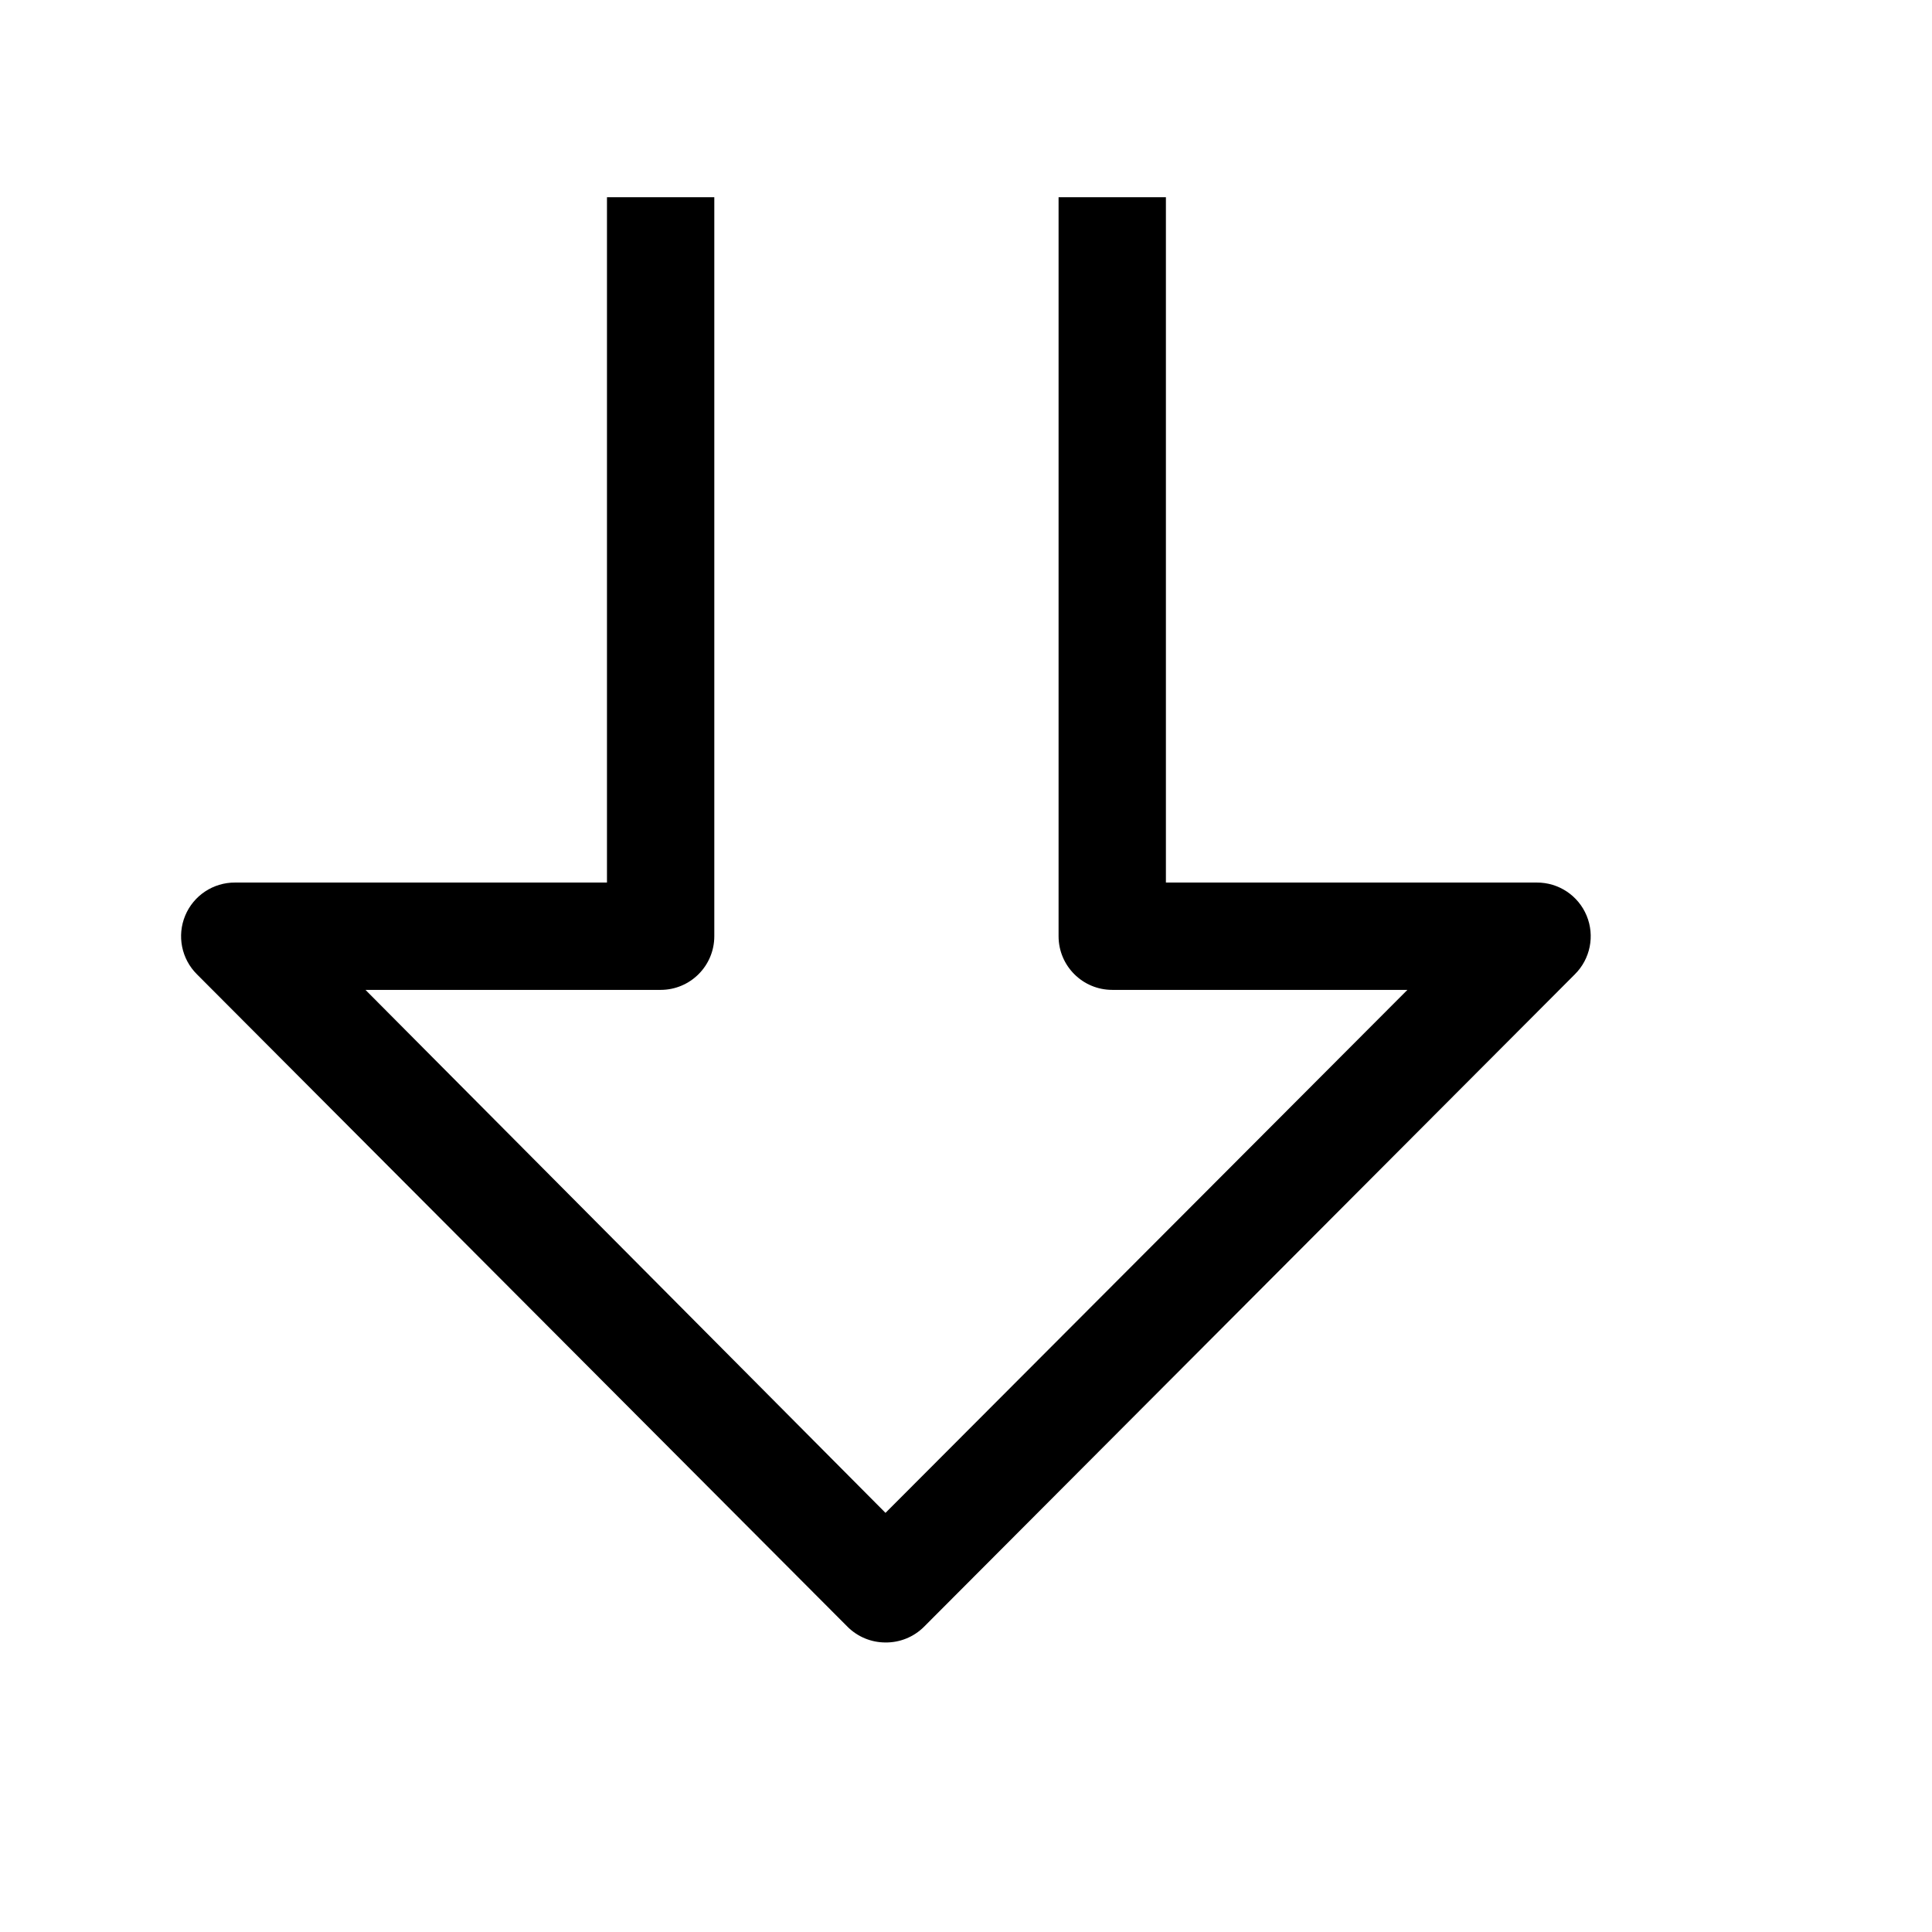
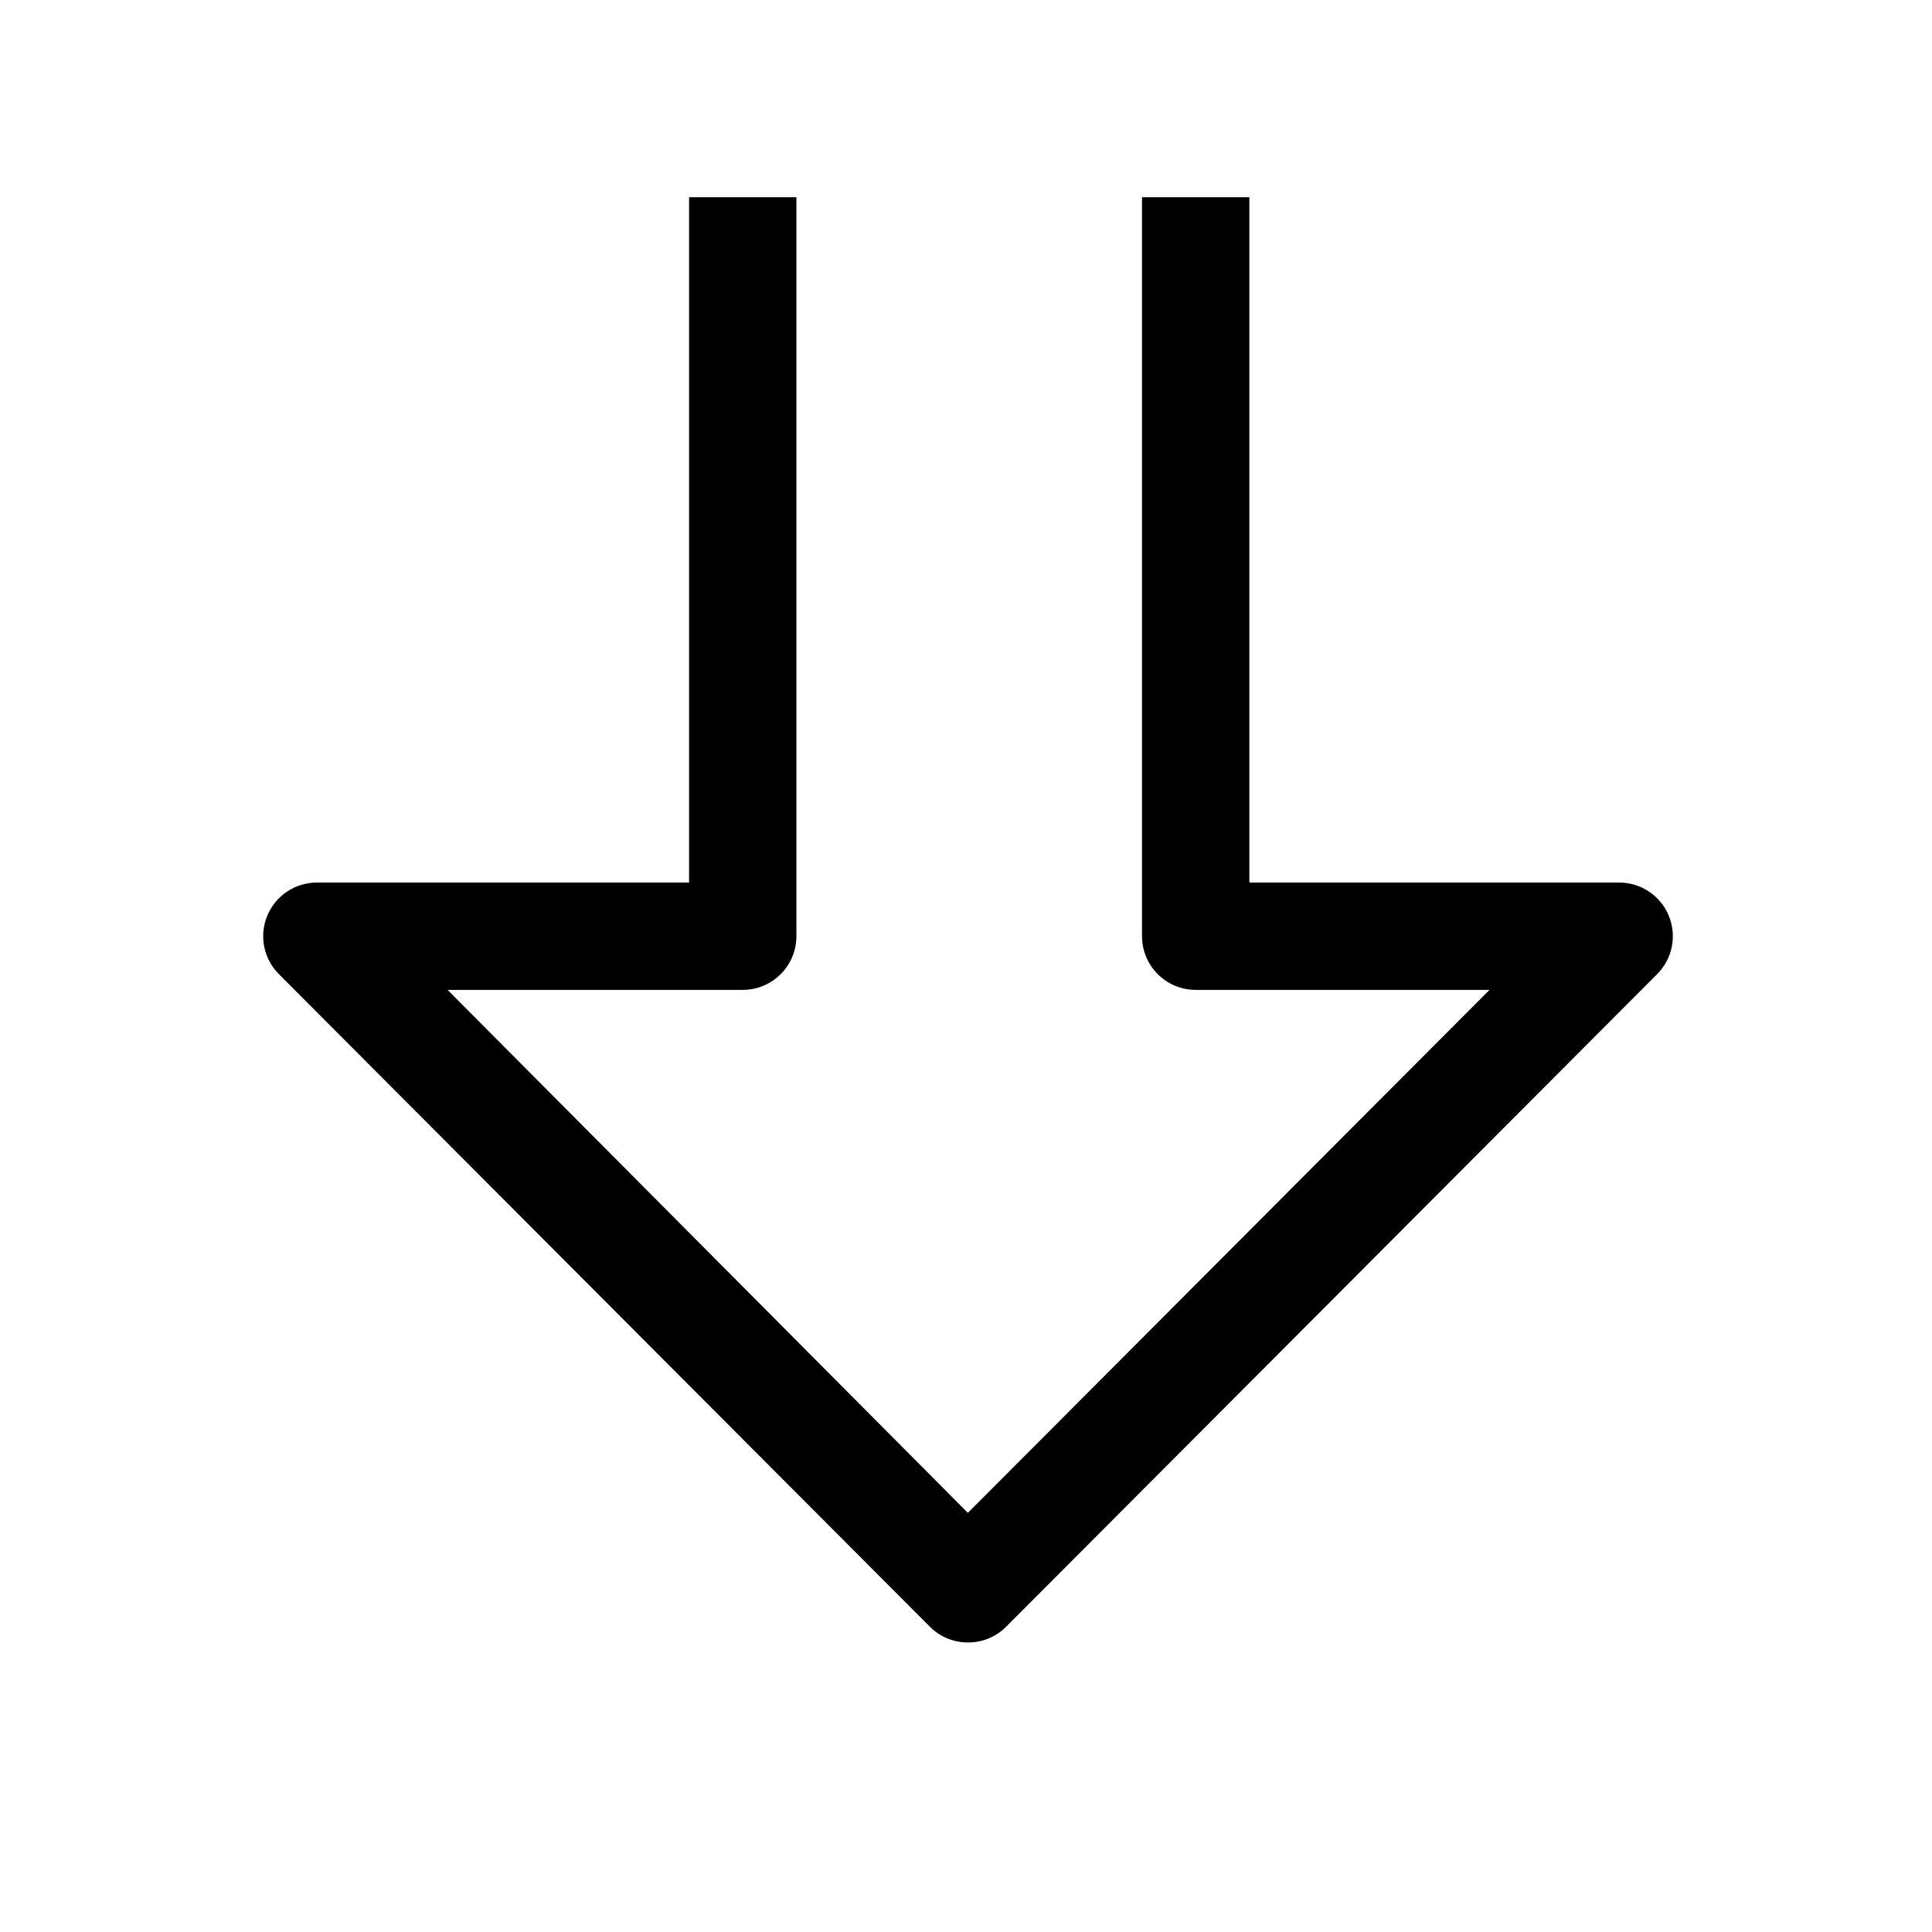
<svg xmlns="http://www.w3.org/2000/svg" viewBox="0 0 72 72">
  <rect x="0.36" y="0.36" width="71.28" height="71.28" fill="none" />
-   <path d="M33,61.21a2,2,0,0,1-1.41-.58L7.34,36.31a2,2,0,0,1,1.42-3.42H22.62V7.35h4V34.89a2,2,0,0,1-2,2h-11L33,56.38,52.45,36.89h-11a2,2,0,0,1-2-2V7.35h4V32.89H57.27a2,2,0,0,1,1.42,3.42L34.43,60.63A2,2,0,0,1,33,61.21Z" />
+   <path d="M36.07,61.21a2,2,0,0,1-1.41-.58L10.4,36.31a2,2,0,0,1,1.42-3.42H25.68V7.35h4V34.89a2,2,0,0,1-2,2h-11L36.07,56.38,55.51,36.89H44.56a2,2,0,0,1-2-2V7.35h4V32.89H60.33a2,2,0,0,1,1.42,3.42L37.49,60.63A2,2,0,0,1,36.07,61.21Z" />
</svg>
